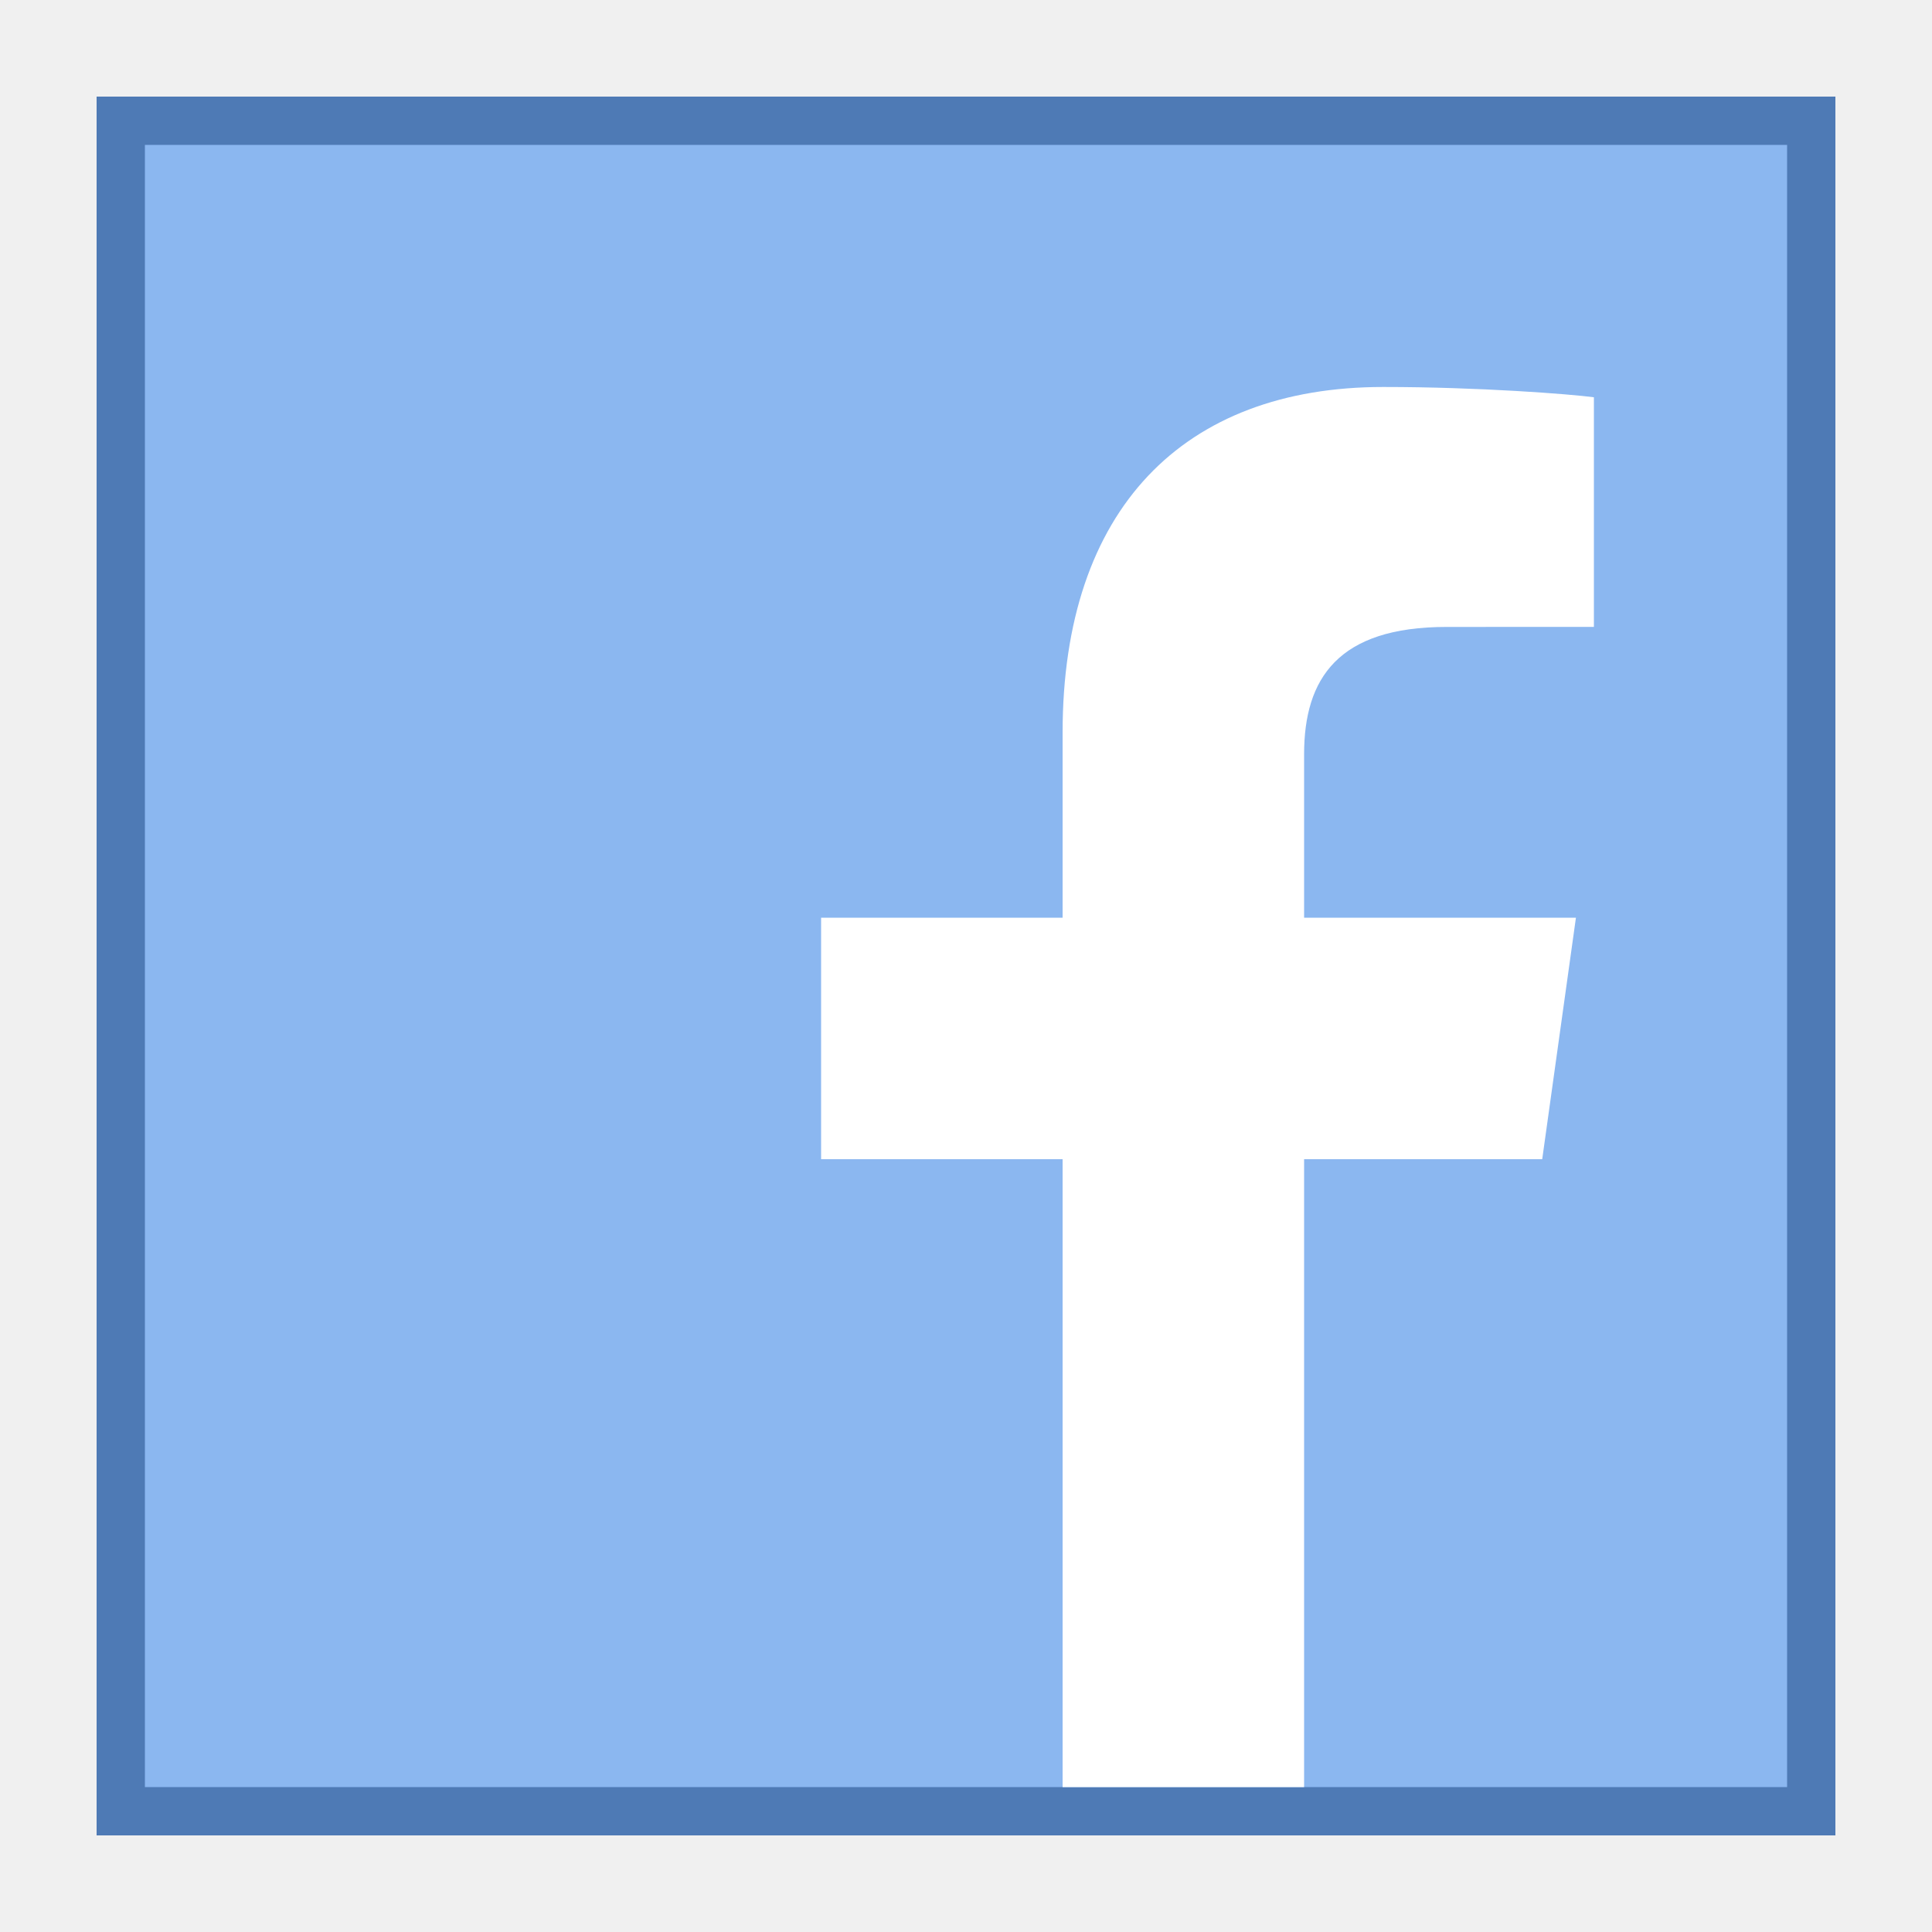
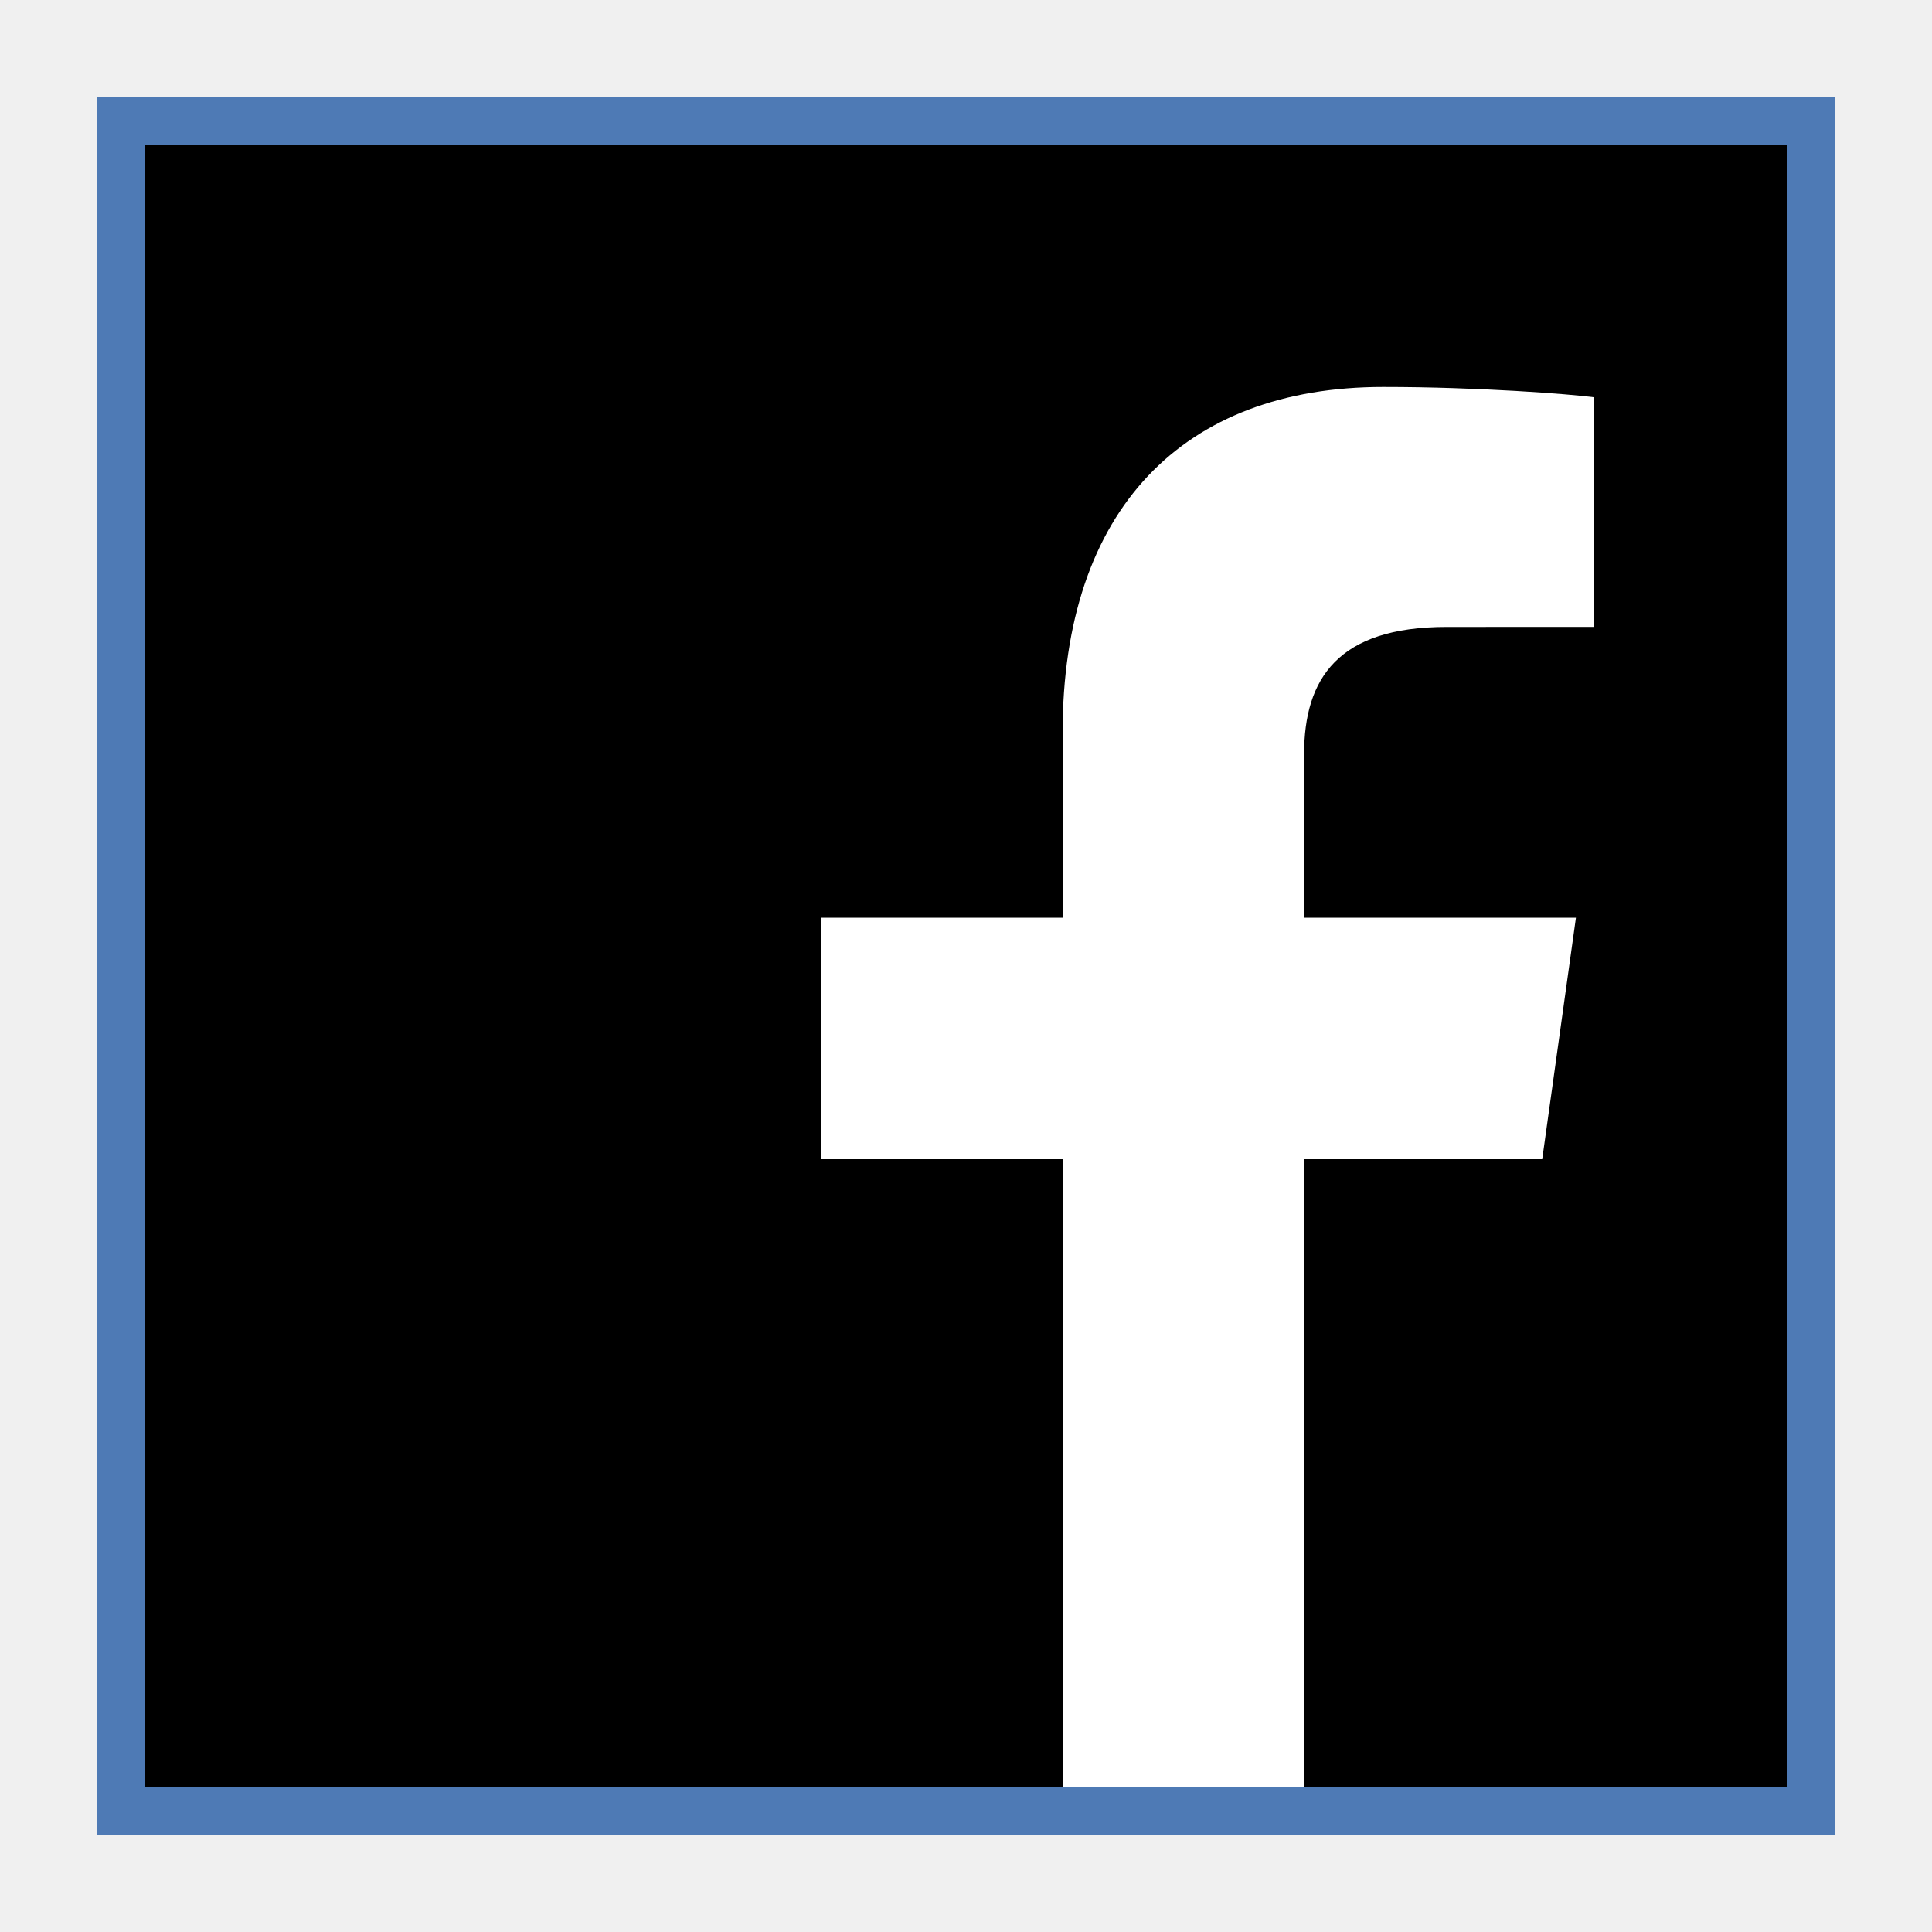
<svg xmlns="http://www.w3.org/2000/svg" viewBox="0 0 40 40" width="25px" height="25px">
-   <path fill="#8bb7f0" d="M2.5 2.5H37.5V37.5H2.5z" />
+   <path d="M2.5 2.5H37.5V37.5H2.5z" />
  <path fill="#4e7ab5" d="M37,3v34H3V3H37 M38,2H2v36h36V2L38,2z" />
  <path fill="#fff" d="M27,37V24h4.93l0.698-5H27v-3.384c0-1.568,0.702-2.636,2.95-2.636L33,12.979V8.225 c-0.496-0.066-2.381-0.213-4.361-0.213c-4.134,0-6.639,2.523-6.639,7.157V19h-5v5h5v13H27z" />
</svg>
